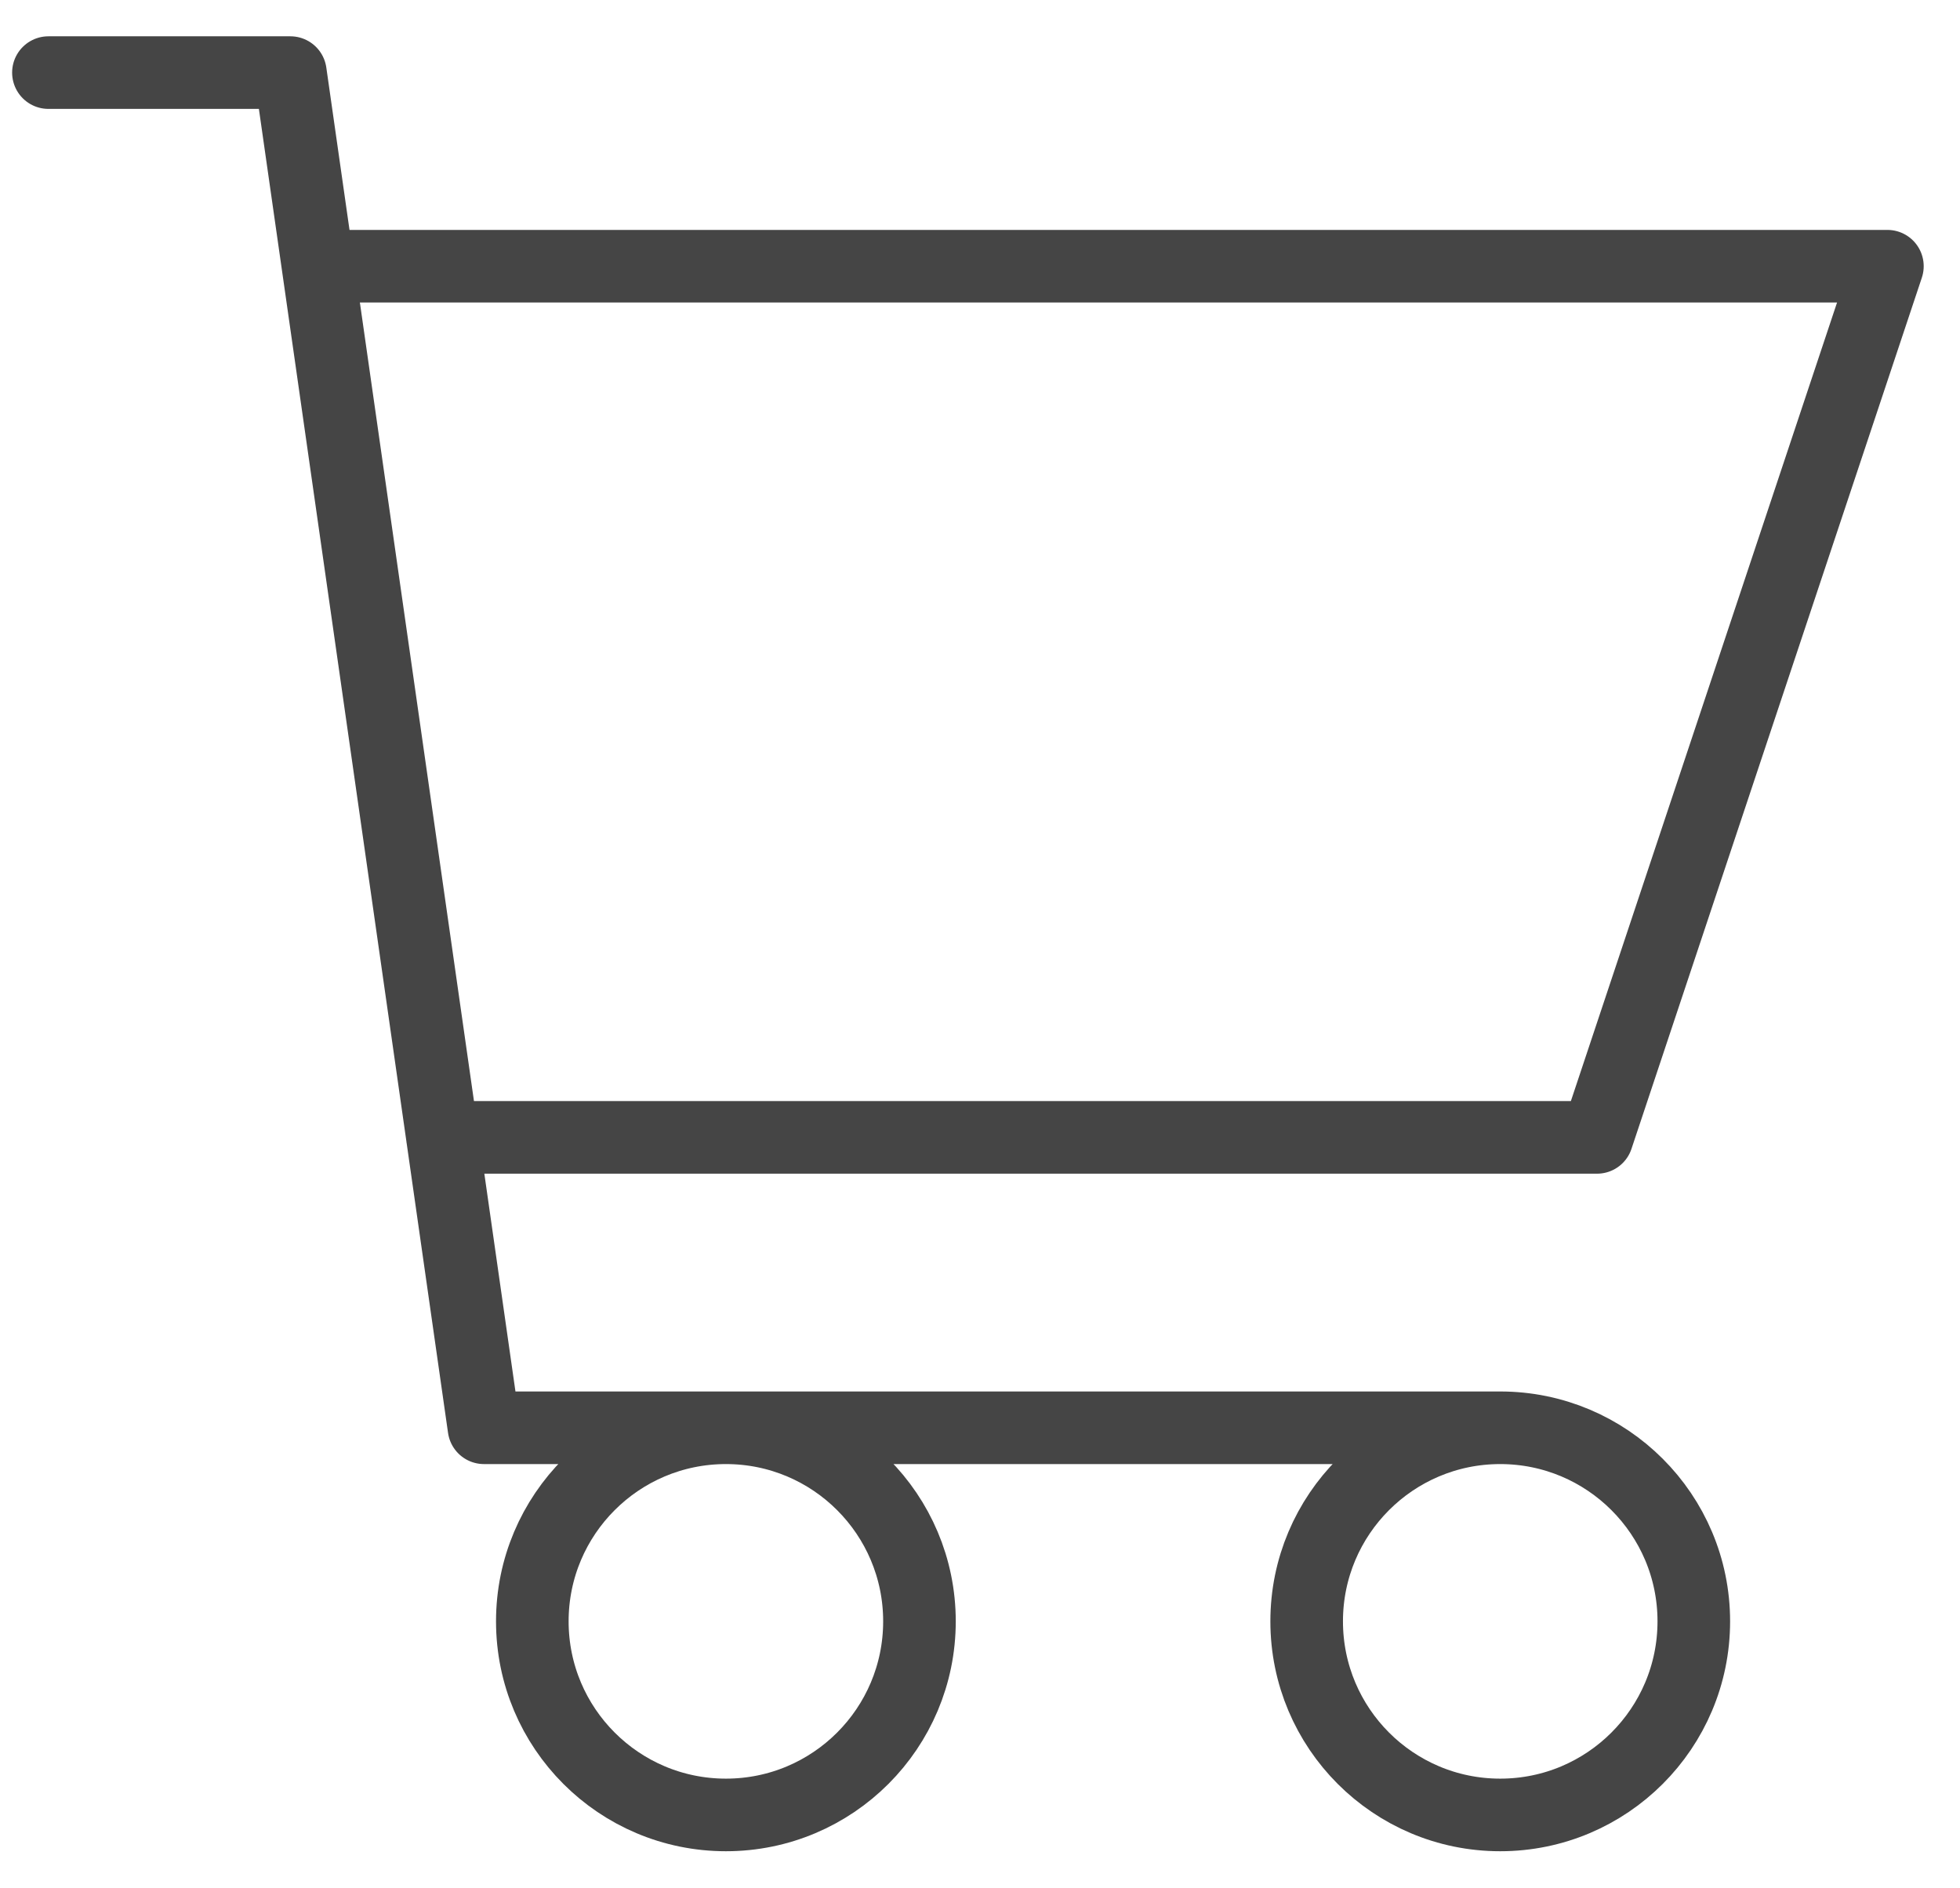
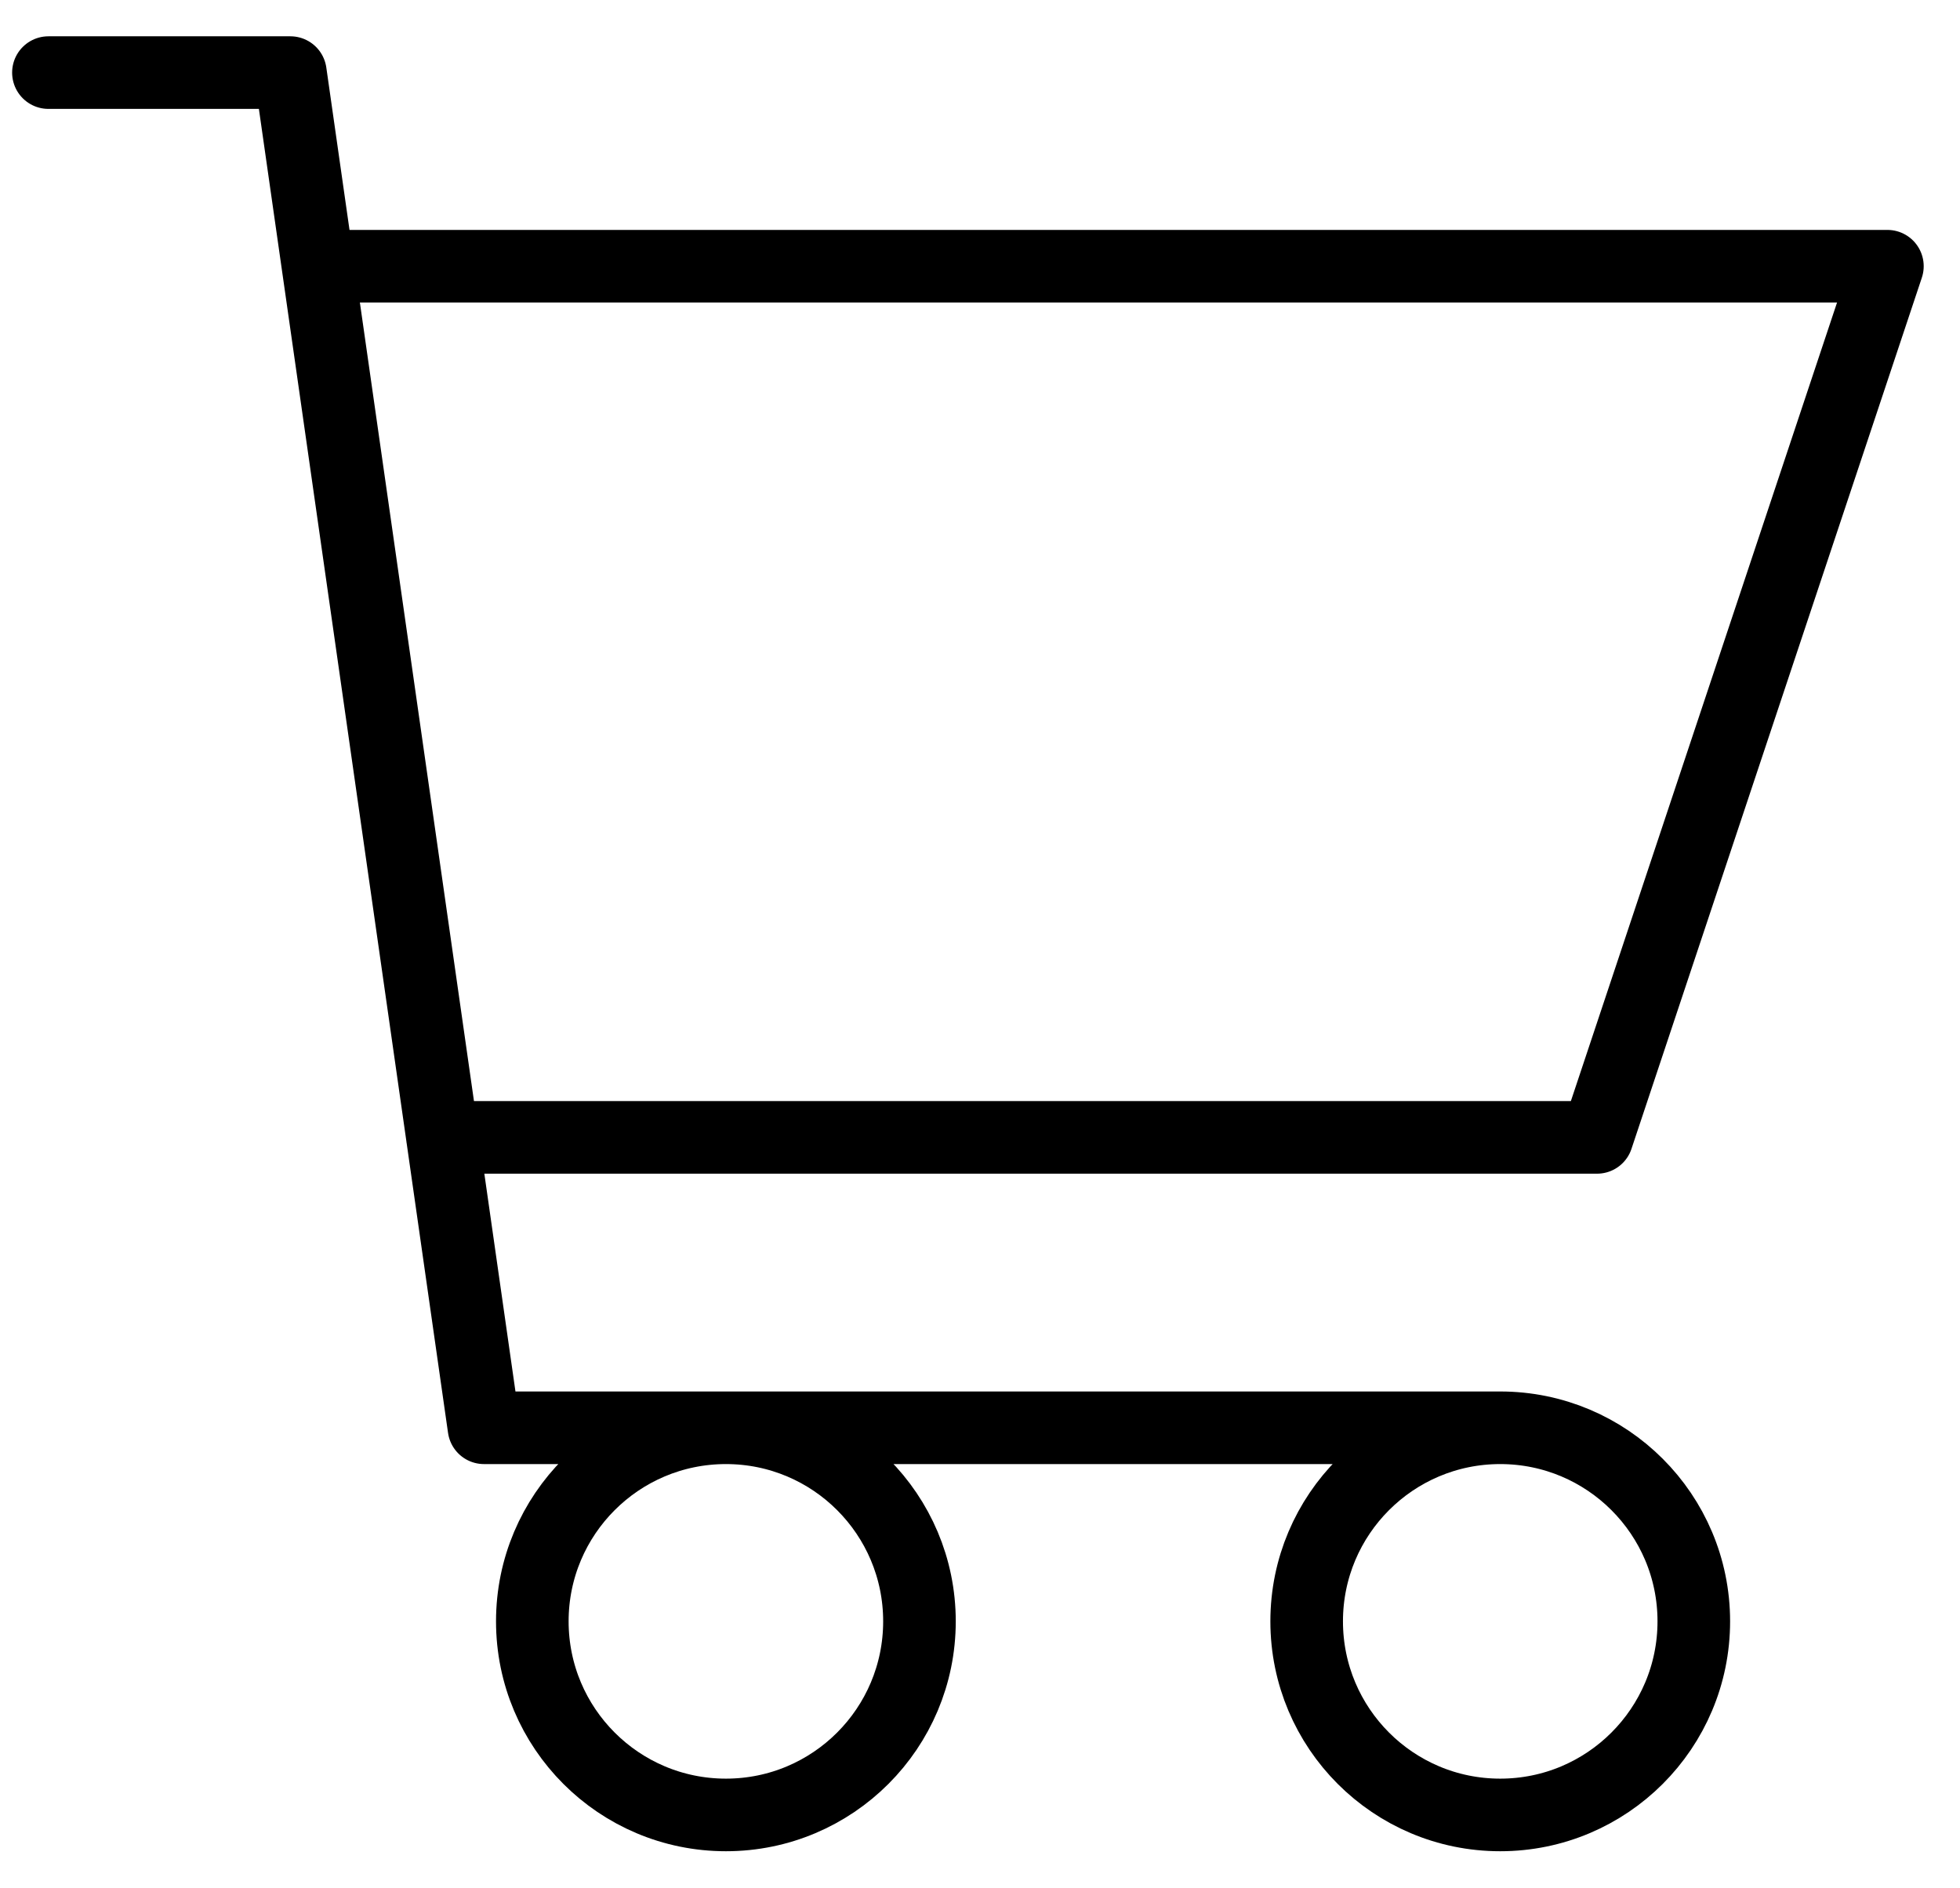
<svg xmlns="http://www.w3.org/2000/svg" width="27" height="26" viewBox="0 0 27 26" fill="none">
-   <path d="M0.667 1H4L6.667 19.667H20.666M20.666 19.667C19.194 19.667 18 20.861 18 22.333C18 23.806 19.194 25 20.666 25C22.139 25 23.333 23.806 23.333 22.333C23.333 20.861 22.139 19.667 20.666 19.667ZM6.095 15.667H22L26 3.667H4.381M12.666 22.333C12.666 23.806 11.473 25 10 25C8.527 25 7.333 23.806 7.333 22.333C7.333 20.861 8.527 19.667 10 19.667C11.473 19.667 12.666 20.861 12.666 22.333Z" stroke="#454545" stroke-linecap="round" stroke-linejoin="round" />
+   <path d="M0.667 1H4L6.667 19.667H20.666M20.666 19.667C19.194 19.667 18 20.861 18 22.333C18 23.806 19.194 25 20.666 25C22.139 25 23.333 23.806 23.333 22.333C23.333 20.861 22.139 19.667 20.666 19.667ZM6.095 15.667H22L26 3.667H4.381M12.666 22.333C12.666 23.806 11.473 25 10 25C8.527 25 7.333 23.806 7.333 22.333C7.333 20.861 8.527 19.667 10 19.667C11.473 19.667 12.666 20.861 12.666 22.333Z" stroke="currentColor" stroke-linecap="round" stroke-linejoin="round" />
</svg>
